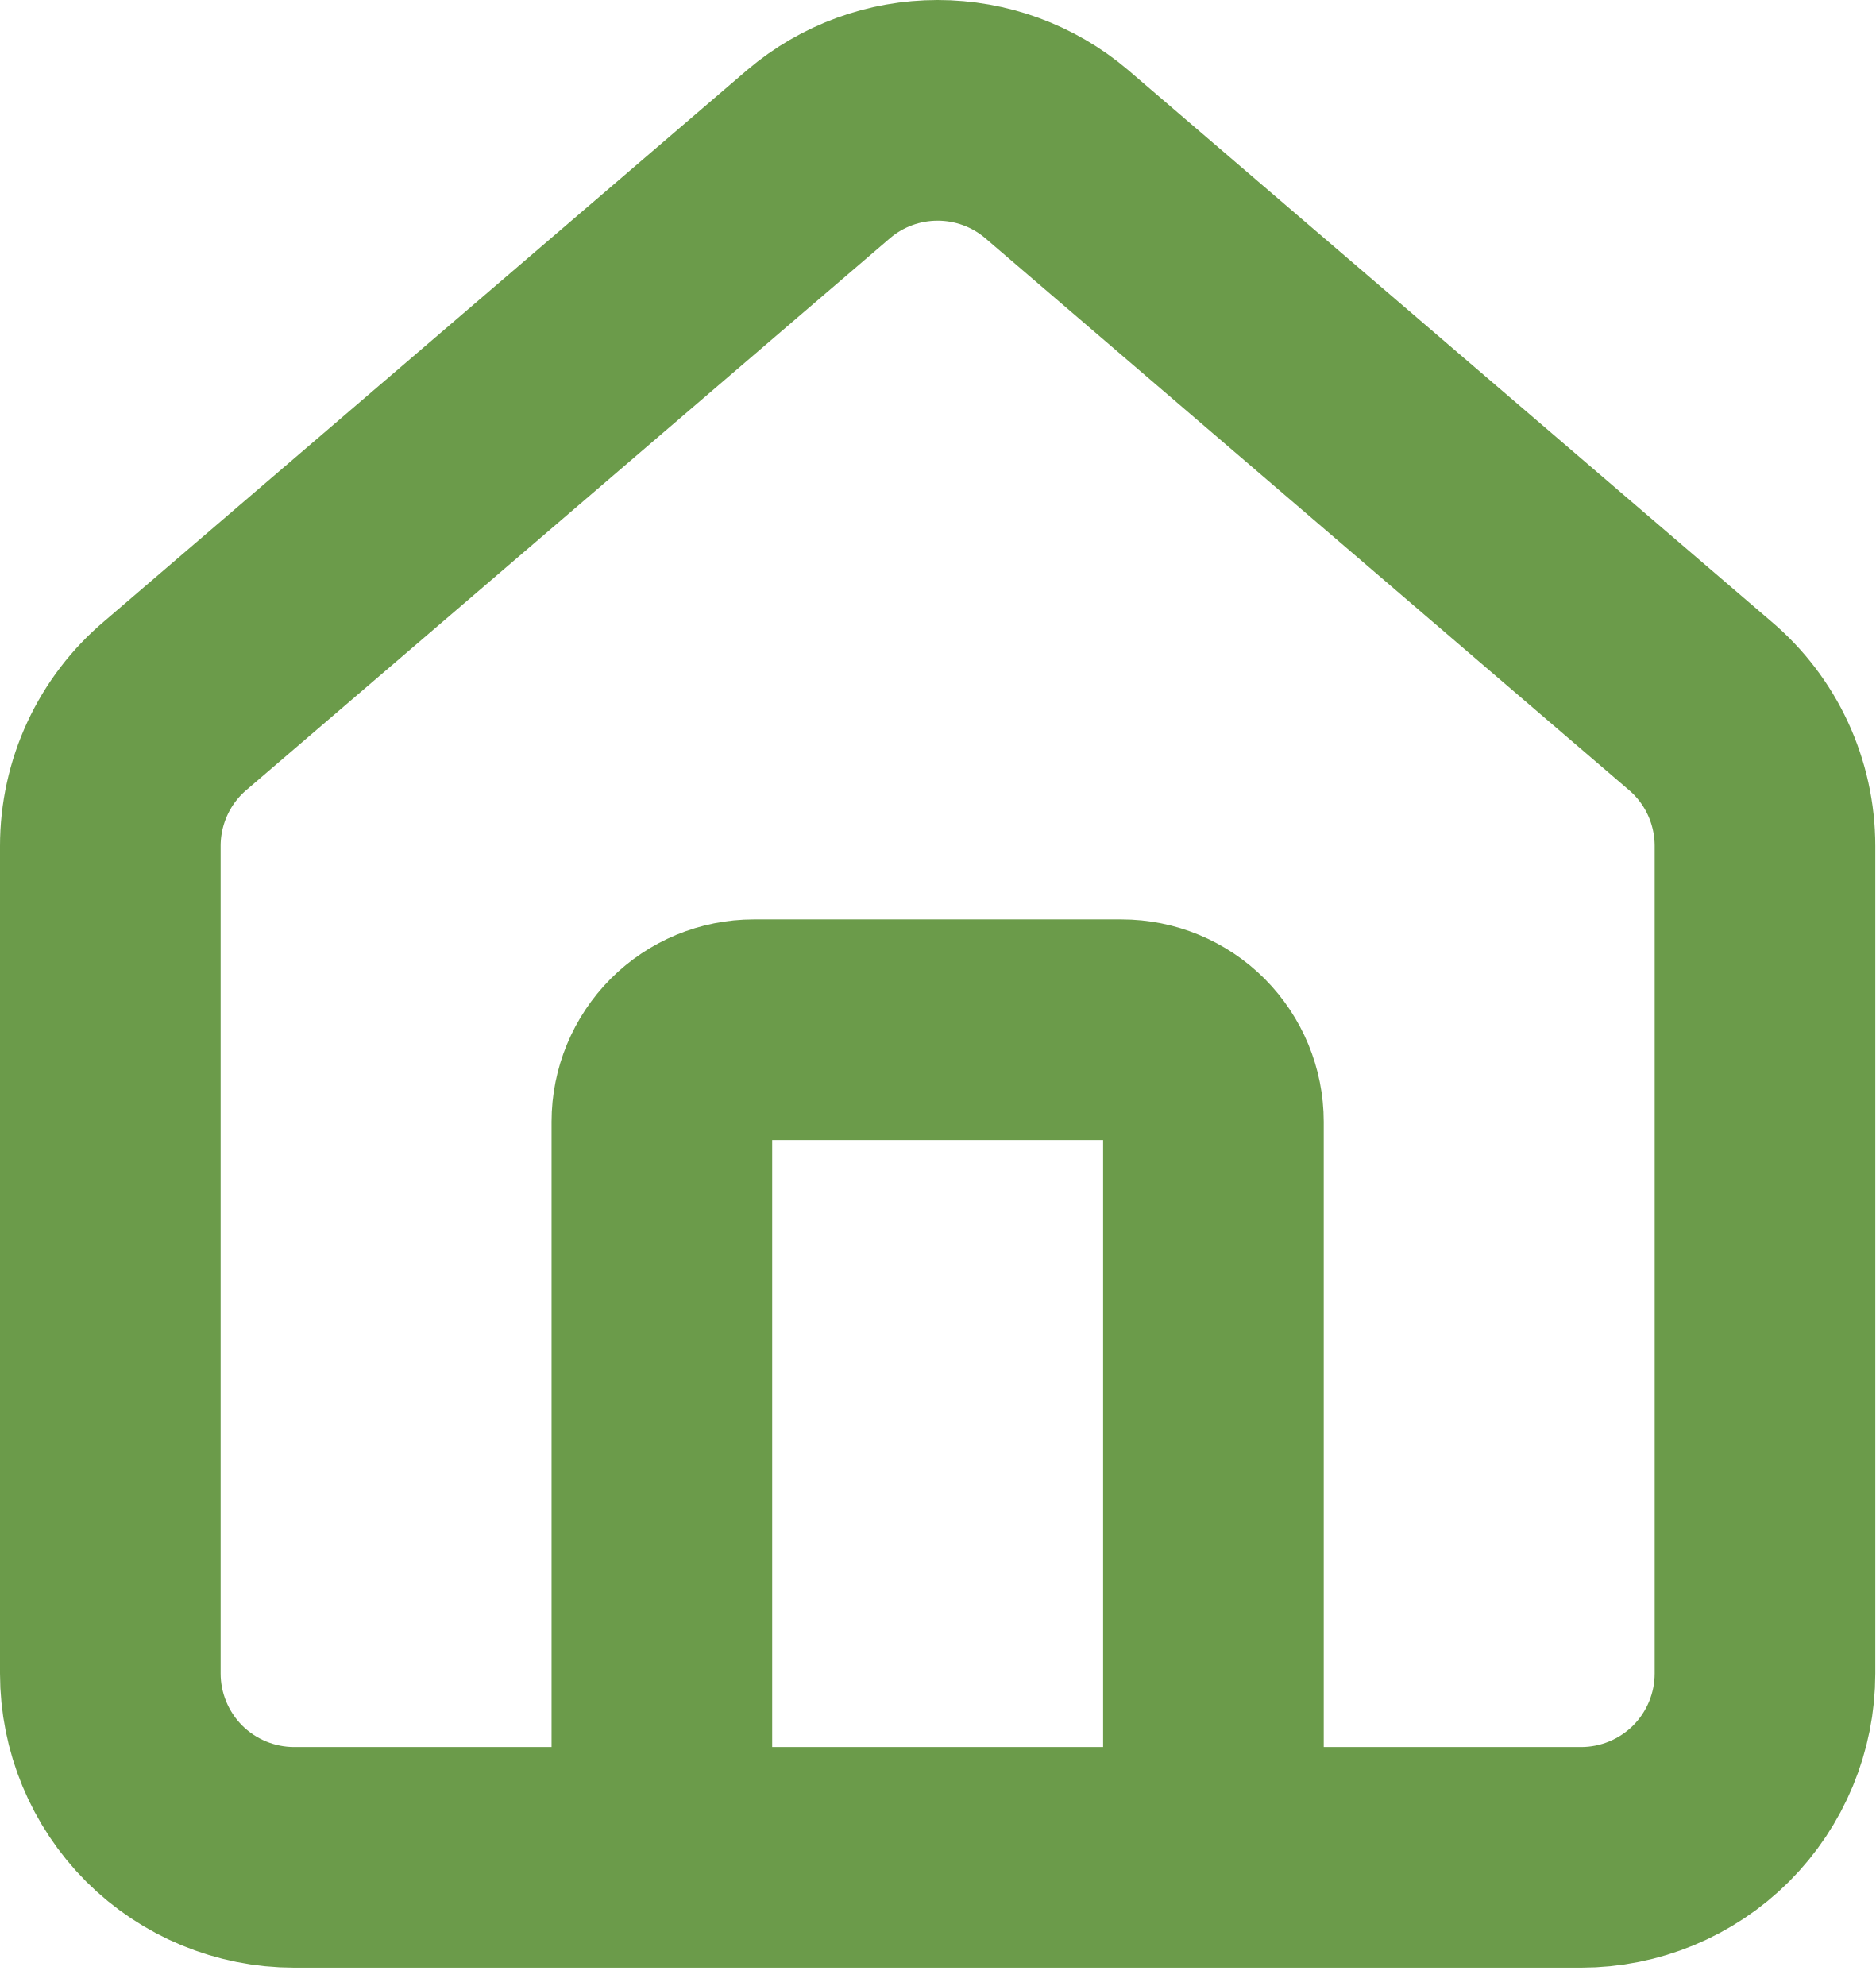
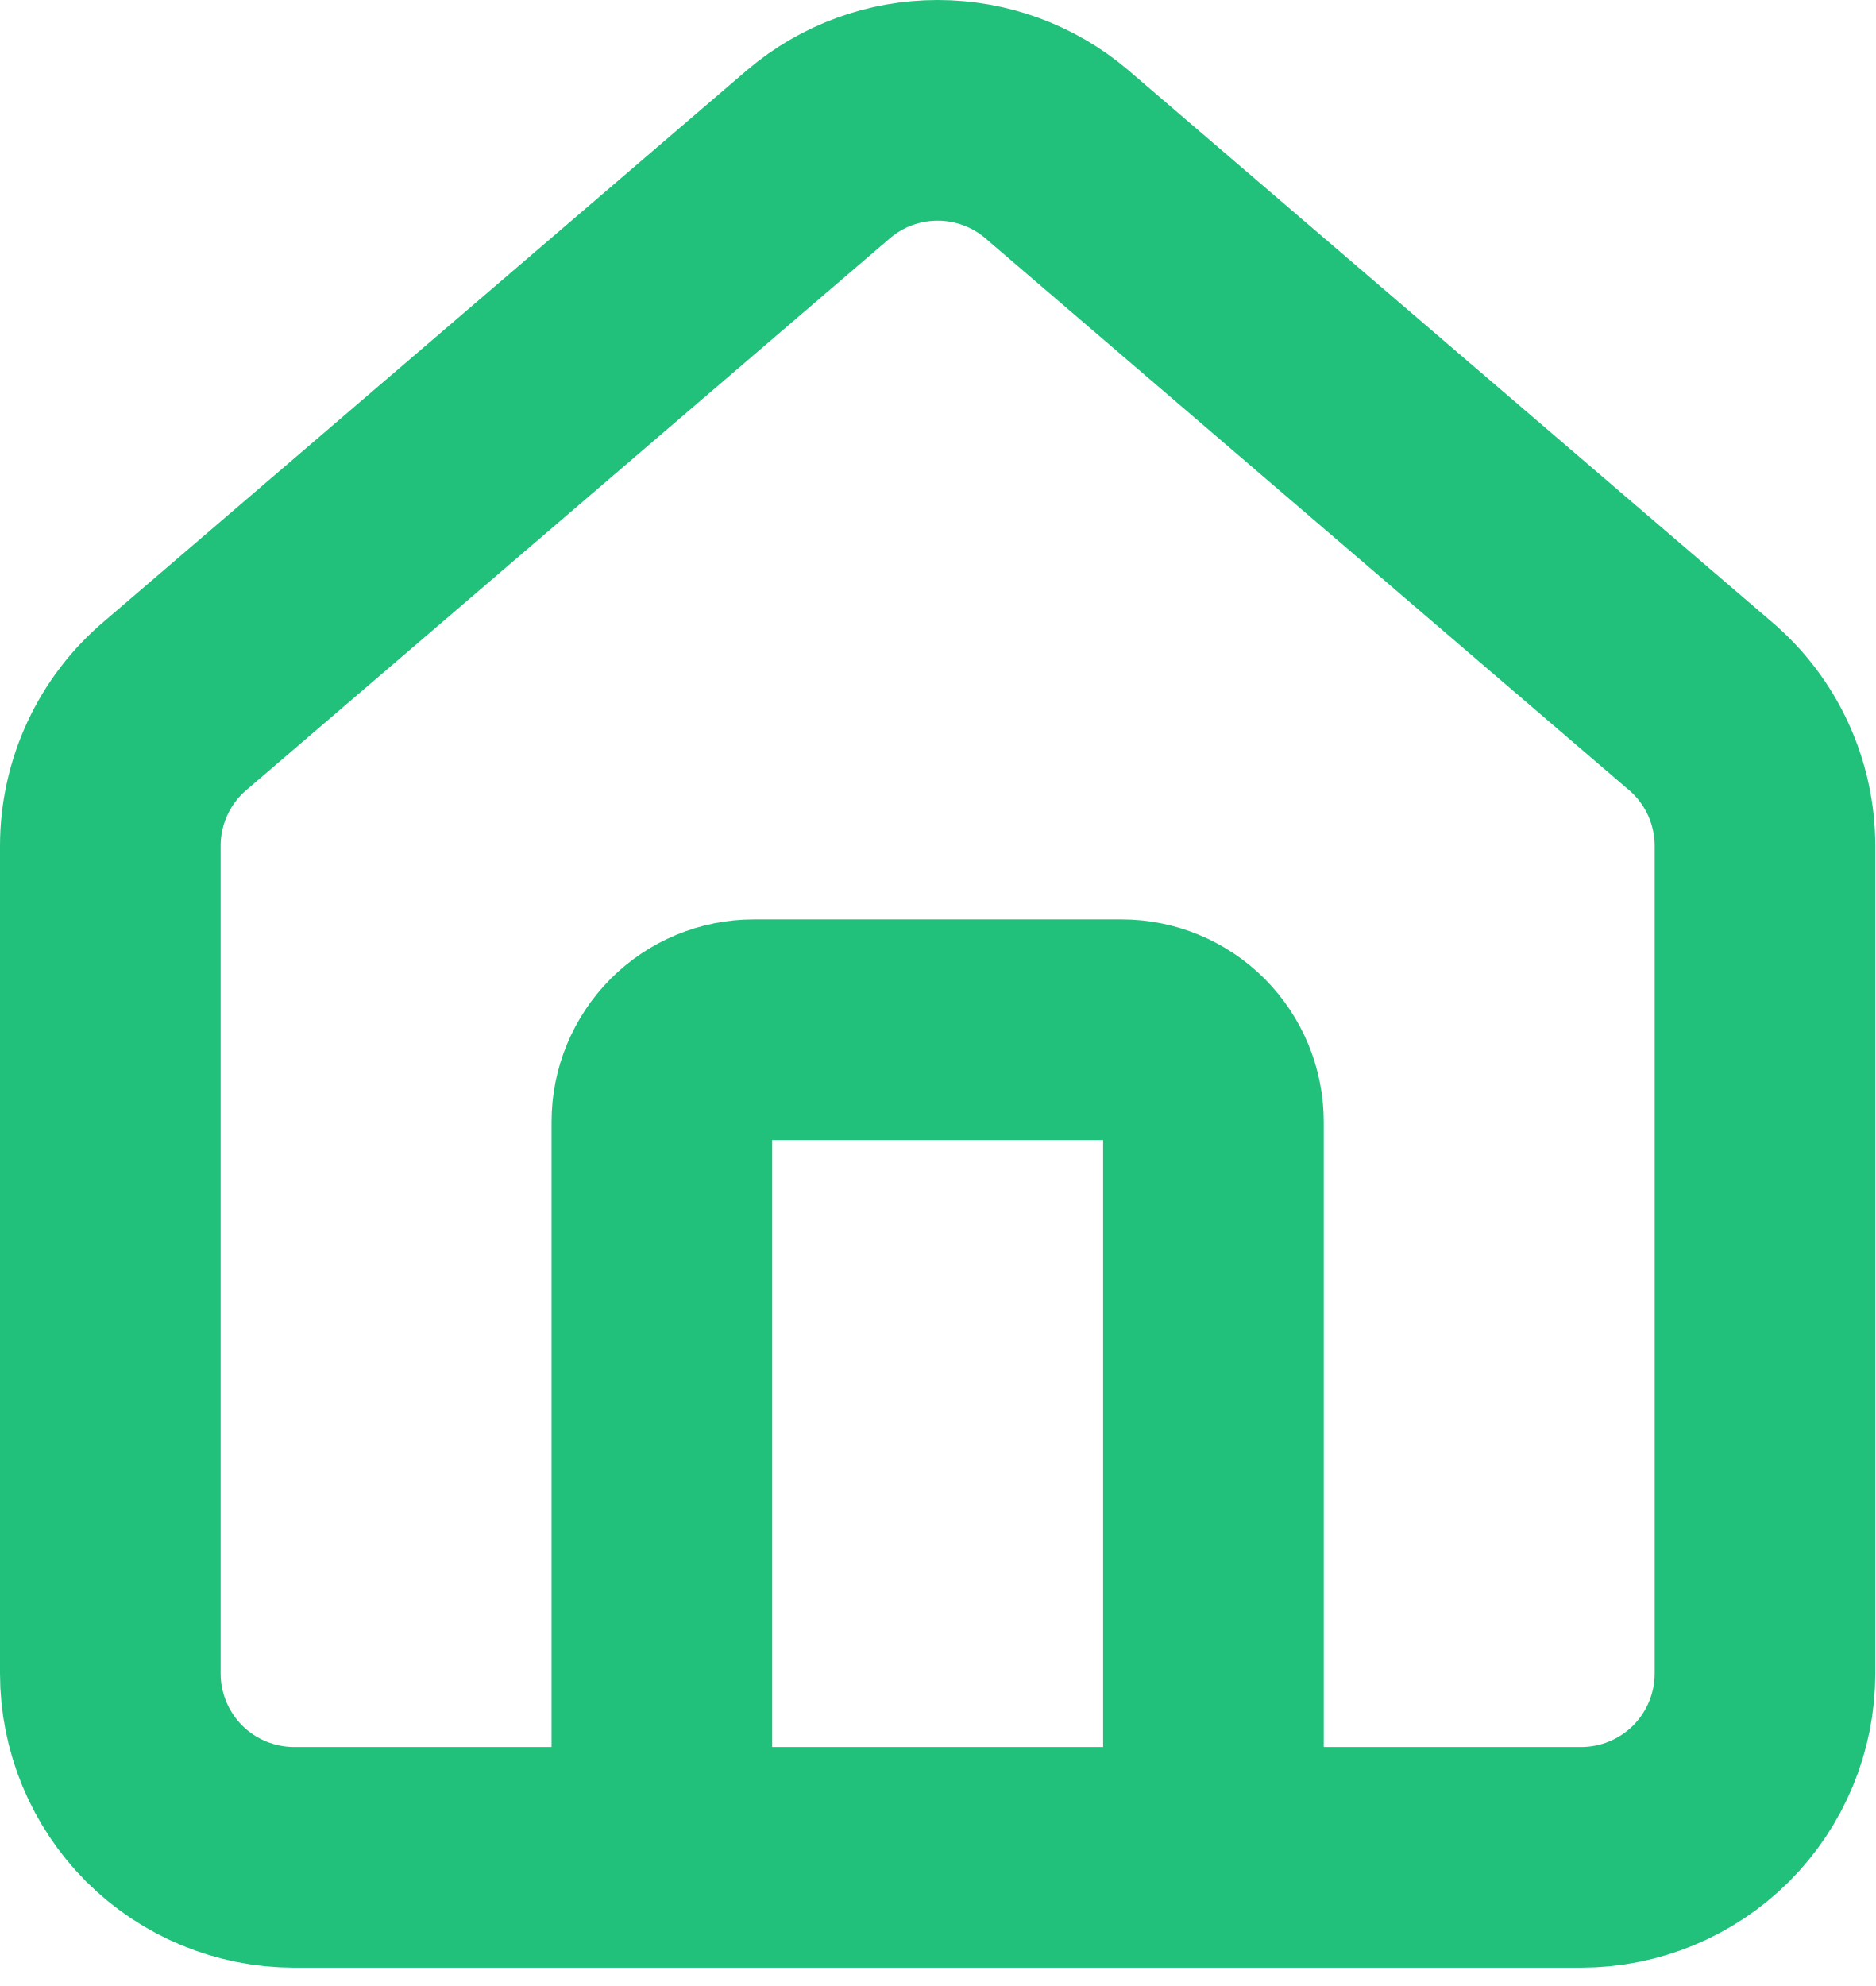
<svg xmlns="http://www.w3.org/2000/svg" width="17" height="18" viewBox="0 0 17 18" fill="none">
-   <path d="M11 16.833V10.167C11 9.946 10.912 9.734 10.756 9.577C10.6 9.421 10.388 9.333 10.167 9.333H6.833C6.612 9.333 6.4 9.421 6.244 9.577C6.088 9.734 6 9.946 6 10.167V16.833M1 7.667C1 7.425 1.053 7.185 1.155 6.965C1.257 6.745 1.406 6.55 1.591 6.394L7.424 1.394C7.725 1.139 8.106 1 8.5 1C8.894 1 9.275 1.139 9.576 1.394L15.409 6.394C15.594 6.55 15.743 6.745 15.845 6.965C15.947 7.185 16 7.425 16 7.667V15.167C16 15.609 15.824 16.033 15.512 16.346C15.199 16.658 14.775 16.834 14.333 16.834H2.667C2.225 16.834 1.801 16.658 1.488 16.346C1.176 16.033 1 15.609 1 15.167V7.667Z" stroke="#6B9B4A" stroke-width="2" stroke-linecap="round" />
+   <path d="M11 16.833V10.167C11 9.946 10.912 9.734 10.756 9.577C10.6 9.421 10.388 9.333 10.167 9.333H6.833C6.612 9.333 6.4 9.421 6.244 9.577C6.088 9.734 6 9.946 6 10.167V16.833M1 7.667C1 7.425 1.053 7.185 1.155 6.965C1.257 6.745 1.406 6.55 1.591 6.394L7.424 1.394C7.725 1.139 8.106 1 8.5 1C8.894 1 9.275 1.139 9.576 1.394L15.409 6.394C15.594 6.55 15.743 6.745 15.845 6.965C15.947 7.185 16 7.425 16 7.667V15.167C16 15.609 15.824 16.033 15.512 16.346C15.199 16.658 14.775 16.834 14.333 16.834H2.667C2.225 16.834 1.801 16.658 1.488 16.346C1.176 16.033 1 15.609 1 15.167V7.667Z" stroke="#21C17C" stroke-width="2" stroke-linecap="round" />
</svg>
